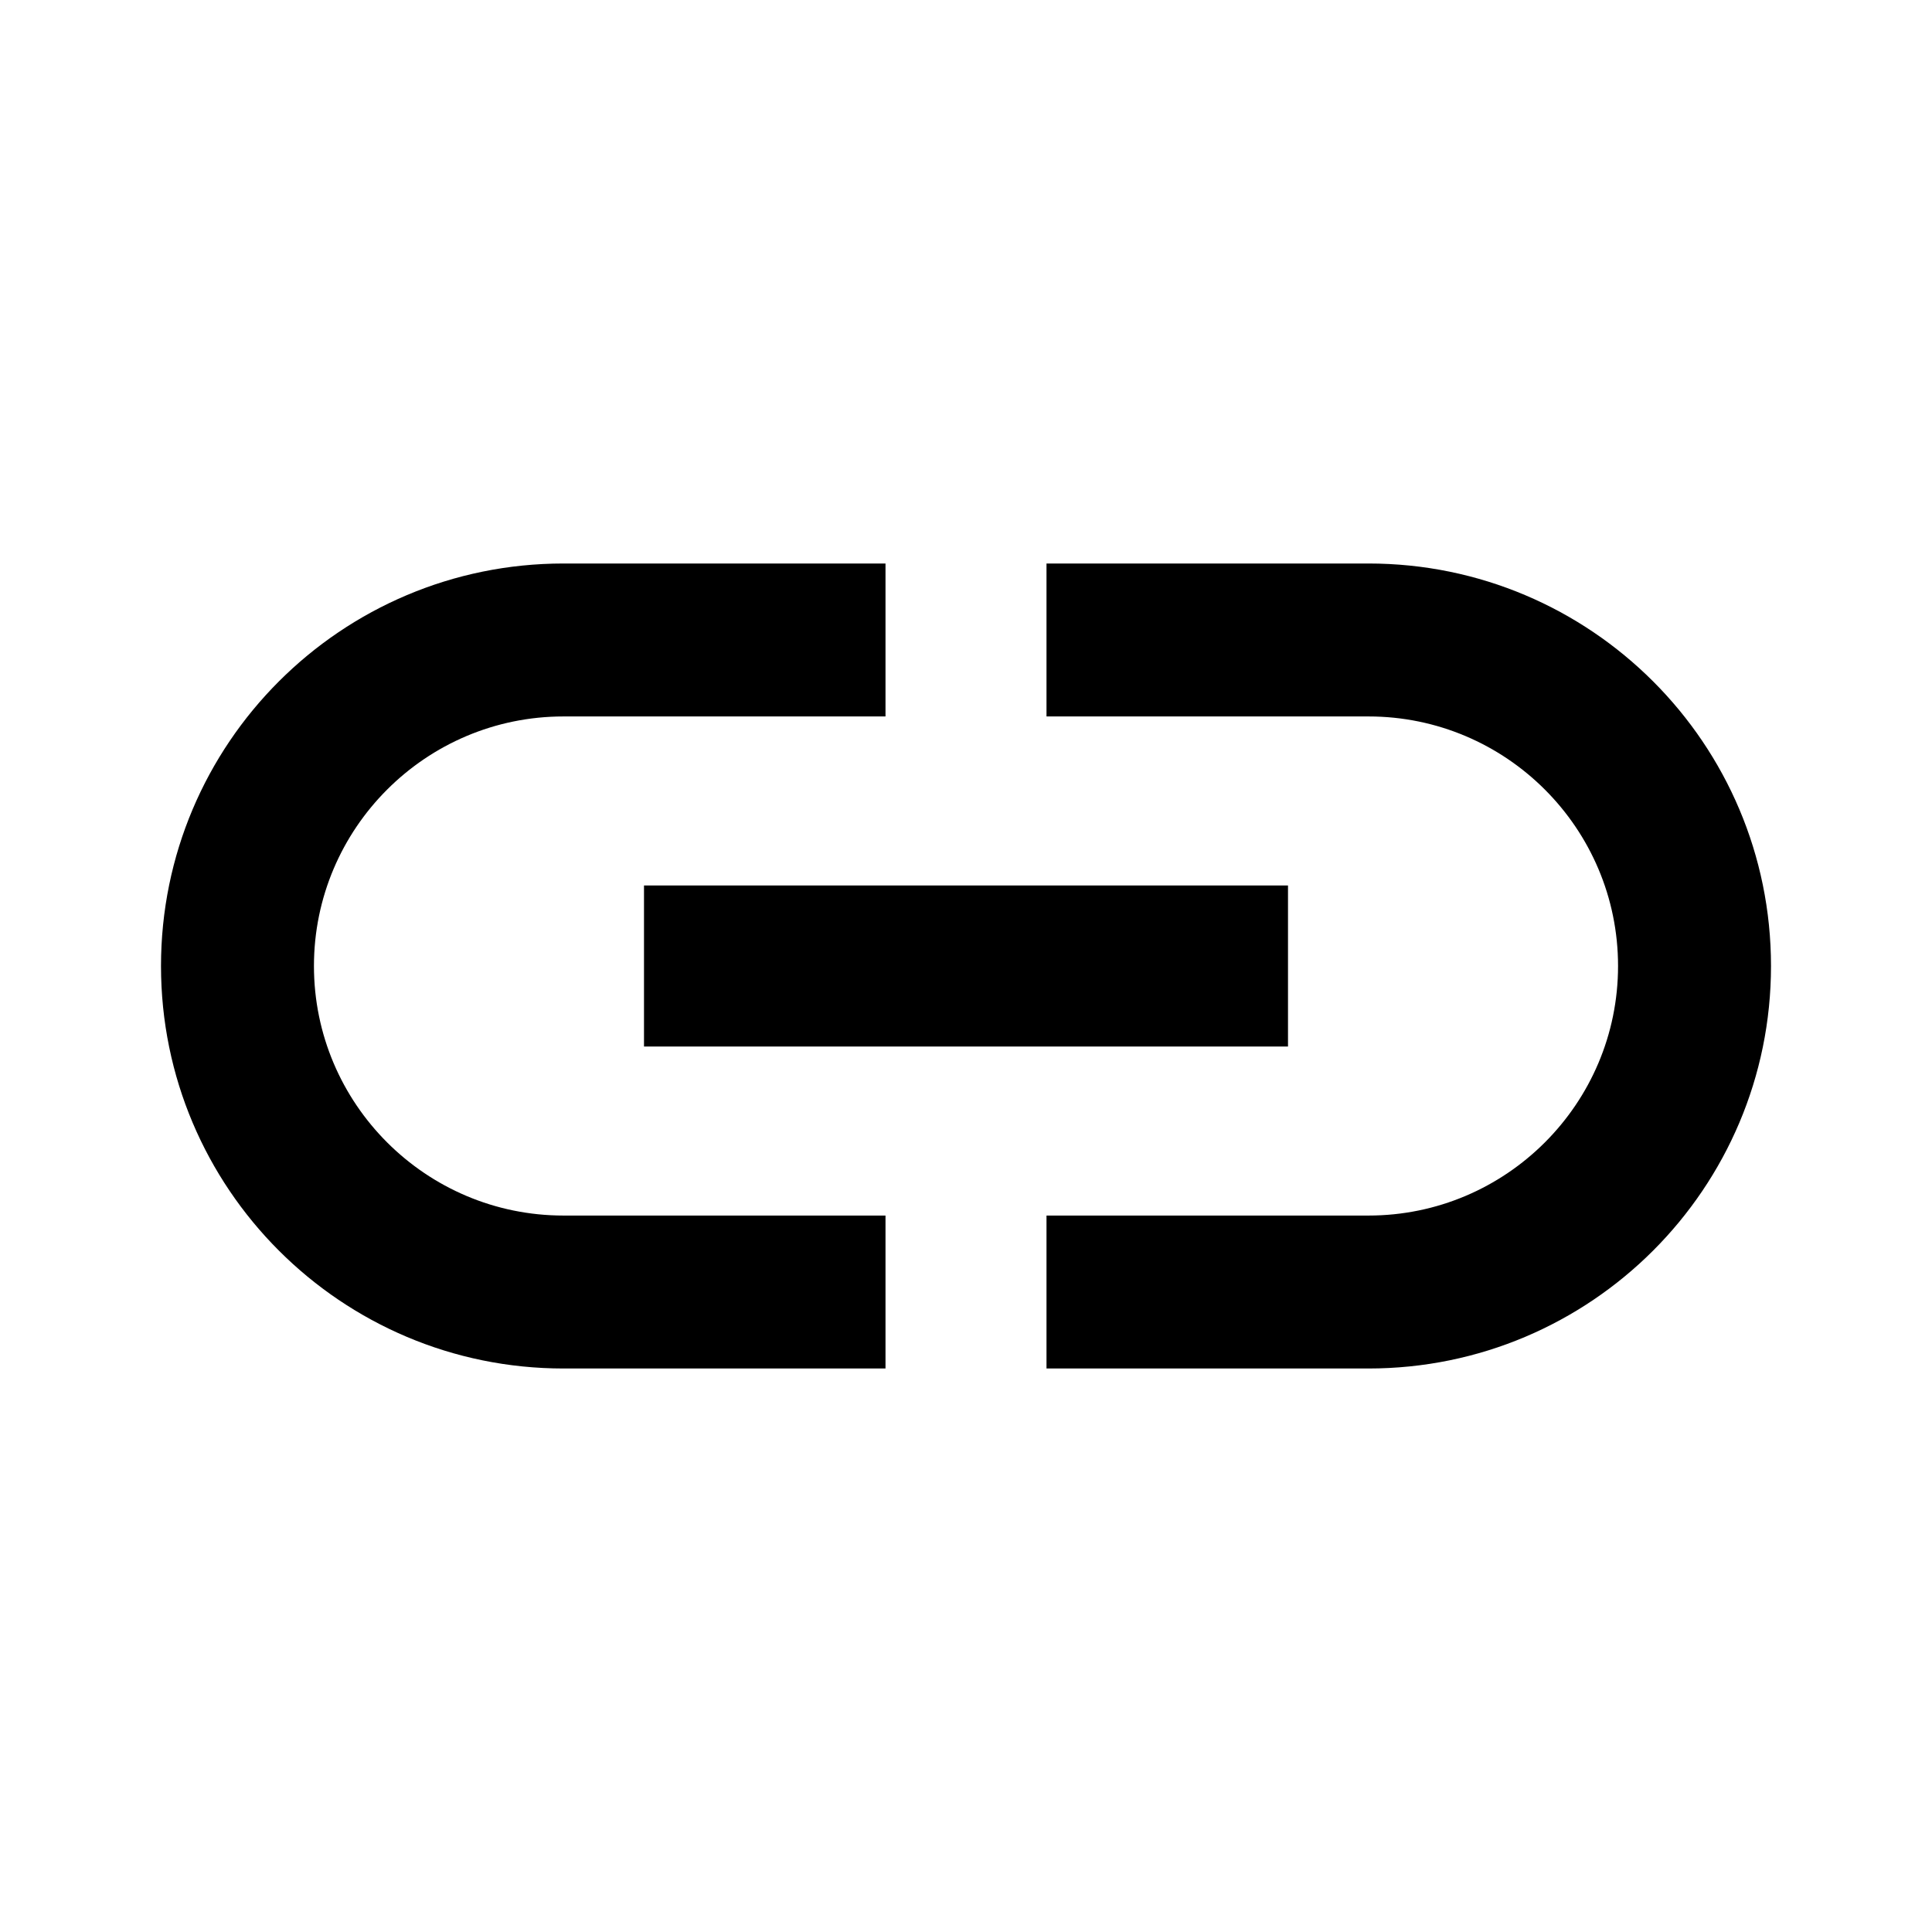
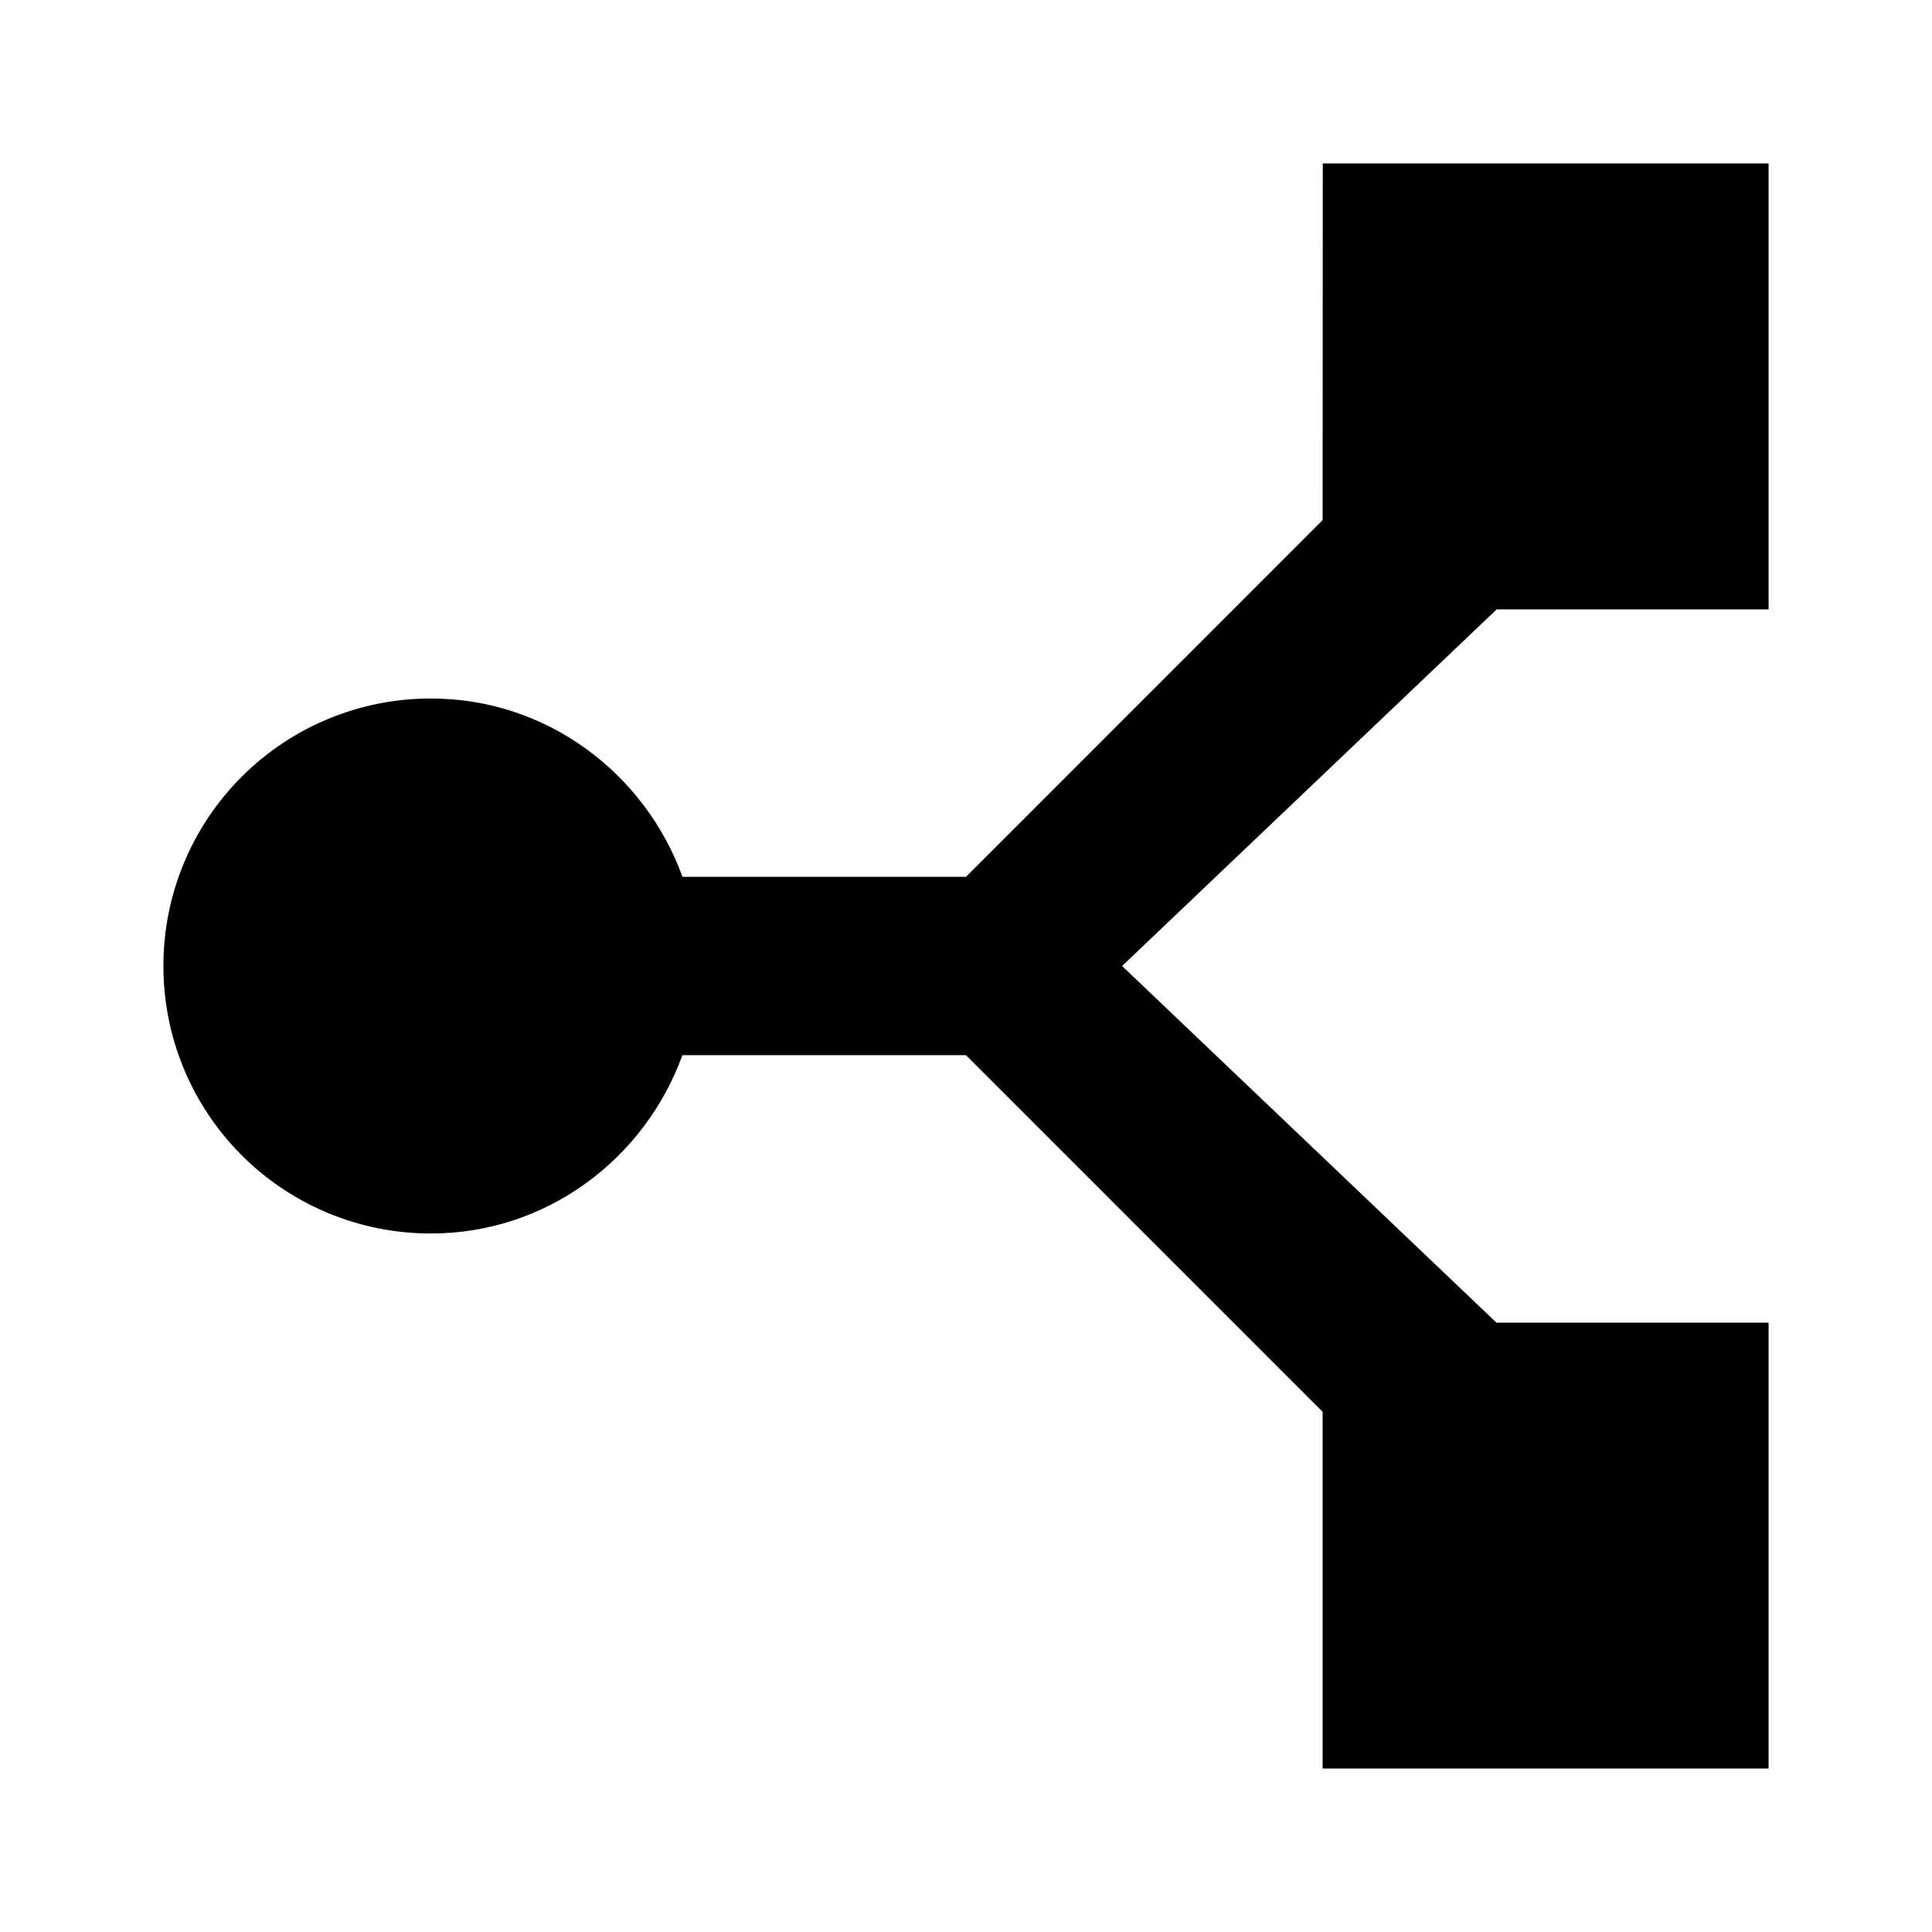
<svg xmlns="http://www.w3.org/2000/svg" width="24" height="24">
-   <path d="M3.9 12c0-1.71 1.39-3.1 3.1-3.1h4V7H7a5 5 0 0 0-5 5 5 5 0 0 0 5 5h4v-1.9H7c-1.71 0-3.1-1.39-3.1-3.1M8 13h8v-2H8v2m9-6h-4v1.9h4c1.71 0 3.1 1.39 3.1 3.1 0 1.71-1.39 3.1-3.1 3.1h-4V17h4a5 5 0 0 0 5-5 5 5 0 0 0-5-5z" />
+   <path d="M16.43 6.461L12 10.892H8.478c-.466-1.285-1.684-2.215-3.124-2.215A3.319 3.319 0 002.03 12a3.319 3.319 0 003.323 3.323c1.44 0 2.658-.93 3.124-2.215H12l4.43 4.43v4.431h5.54v-5.538h-3.38L13.939 12l4.653-4.43h3.378V2.03h-5.538z" />
</svg>
